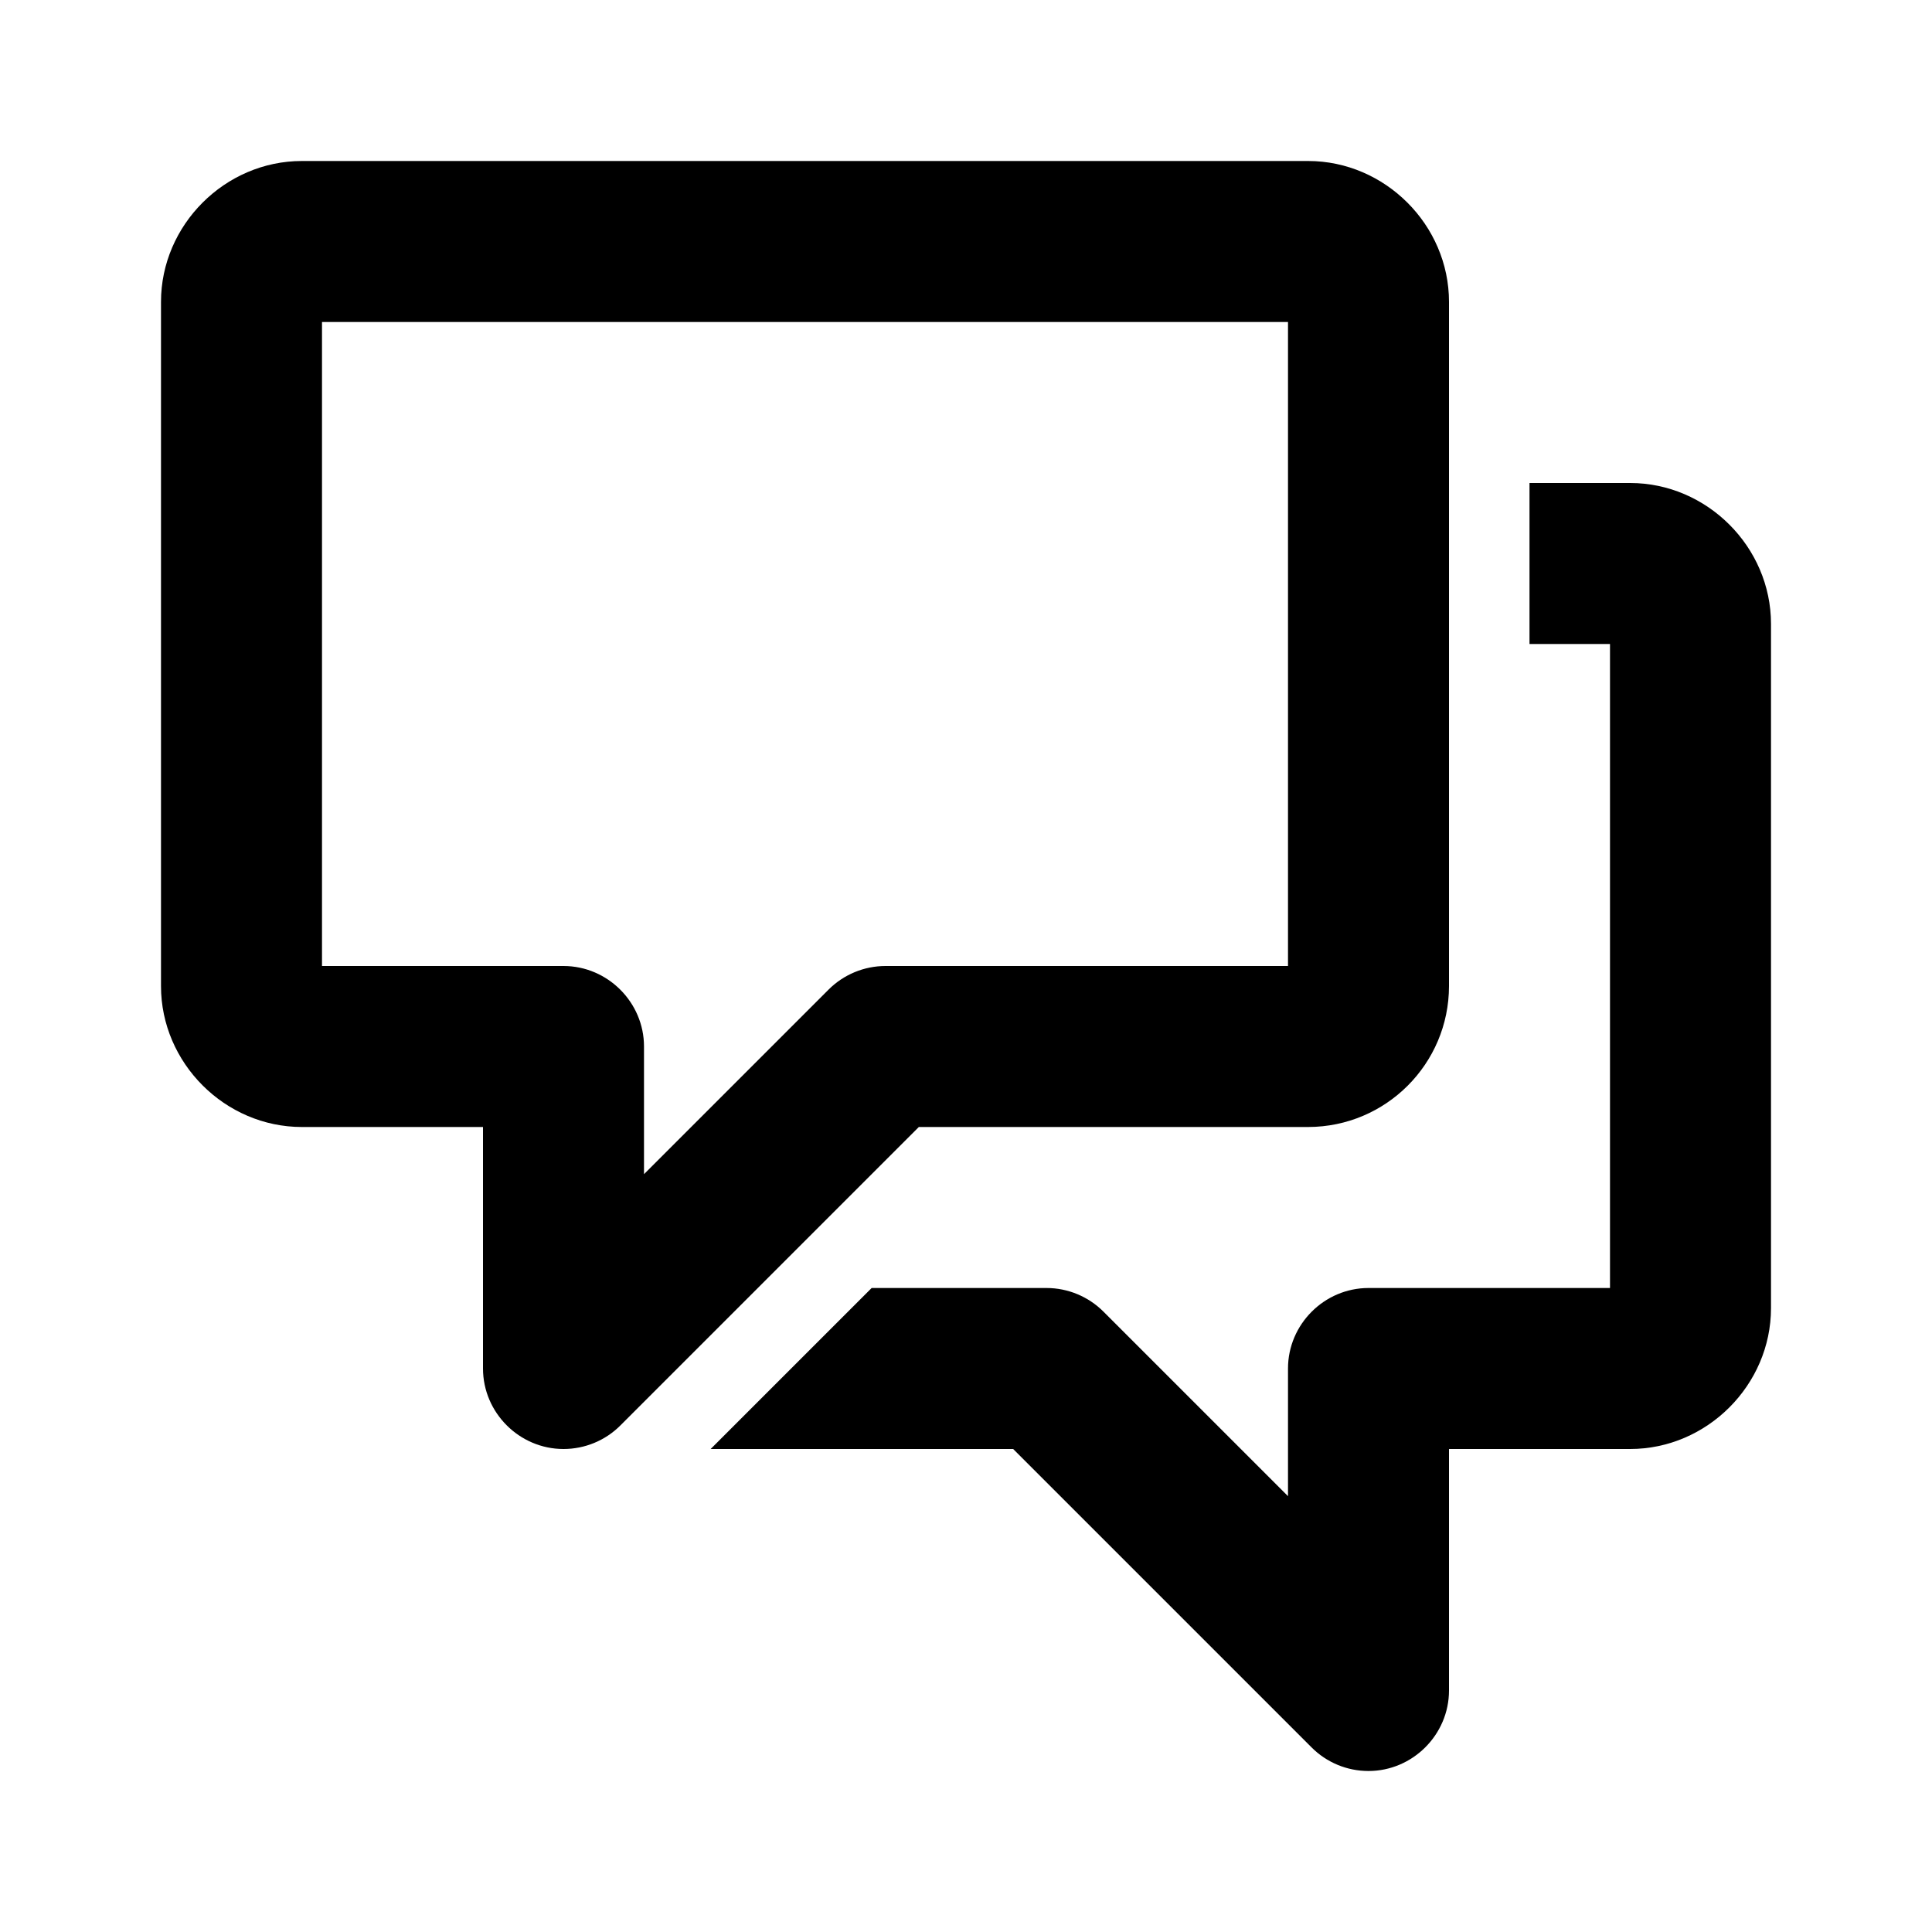
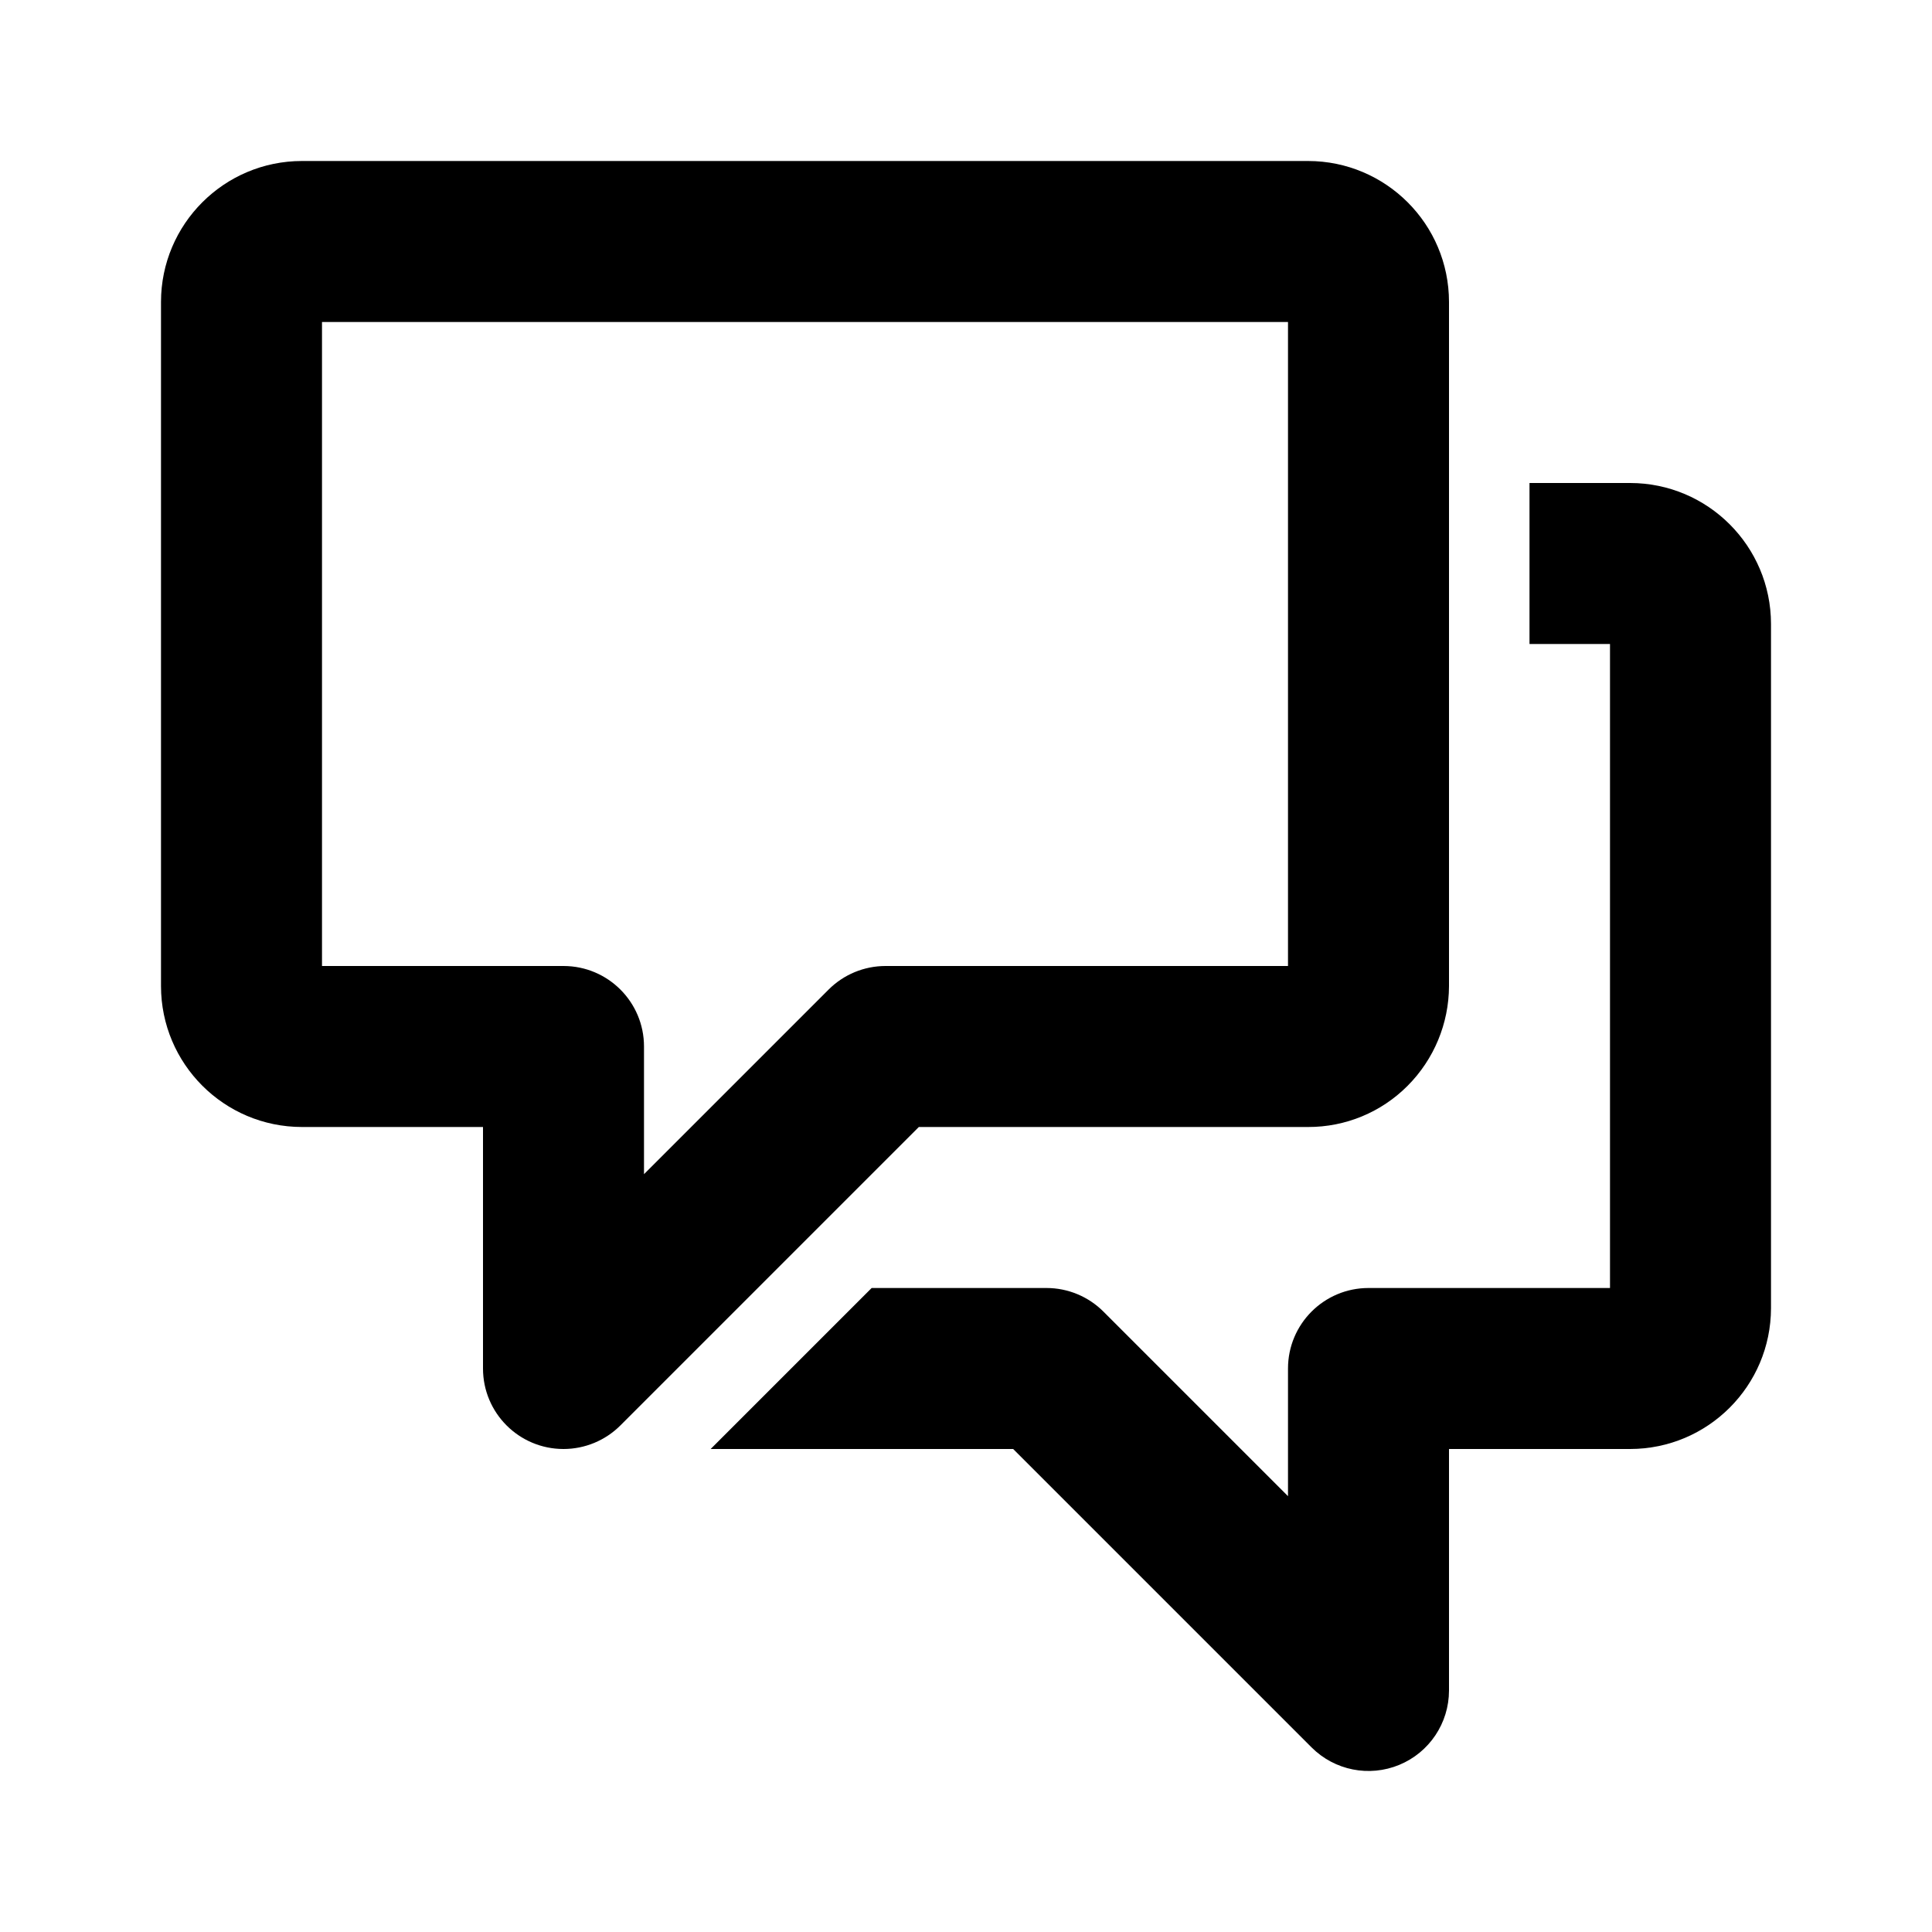
<svg xmlns="http://www.w3.org/2000/svg" width="24" height="24" viewBox="0 0 24 24">
-   <path d="M10.828 16H13c.265 0 .52.106.707.293L16 18.586V17c0-.548.451-1 1-1h3V8h-1V6h1.25c.955 0 1.75.795 1.75 1.75v8.5c0 .955-.795 1.75-1.75 1.75H18v3c0 .549-.452 1-1 1a.997.997 0 0 1-.707-.293L12.586 18H8.828l2-2z" />
-   <path d="M3.75 2C2.795 2 2 2.795 2 3.75v8.5c0 .955.795 1.75 1.75 1.75H6v3c0 .549.452 1 1 1 .265 0 .52-.105.707-.293L11.414 14h4.836A1.752 1.752 0 0 0 18 12.25v-8.5C18 2.795 17.205 2 16.25 2H3.75zM4 4h12v8h-5c-.265 0-.52.106-.707.293L8 14.586V13c0-.548-.451-1-1-1H4V4z" />
+   <path d="M20.25 6H19v2h1v8h-3a1 1 0 0 0-1 1v1.586l-2.293-2.293A1 1 0 0 0 13 16h-2.172l-2 2h3.758l3.707 3.707A1 1 0 0 0 18 21v-3h2.25A1.752 1.752 0 0 0 22 16.25v-8.5A1.752 1.752 0 0 0 20.25 6z" />
+   <path d="M7 18a1 1 0 0 1-1-1v-3H3.75A1.752 1.752 0 0 1 2 12.25v-8.5A1.752 1.752 0 0 1 3.75 2h12.5A1.752 1.752 0 0 1 18 3.75v8.5a1.762 1.762 0 0 1-.514 1.238A1.736 1.736 0 0 1 16.25 14h-4.836l-3.707 3.707A1 1 0 0 1 7 18zm-3-6h3a1 1 0 0 1 1 1v1.586l2.293-2.293A1 1 0 0 1 11 12h5V4H4v8z" />
</svg>
